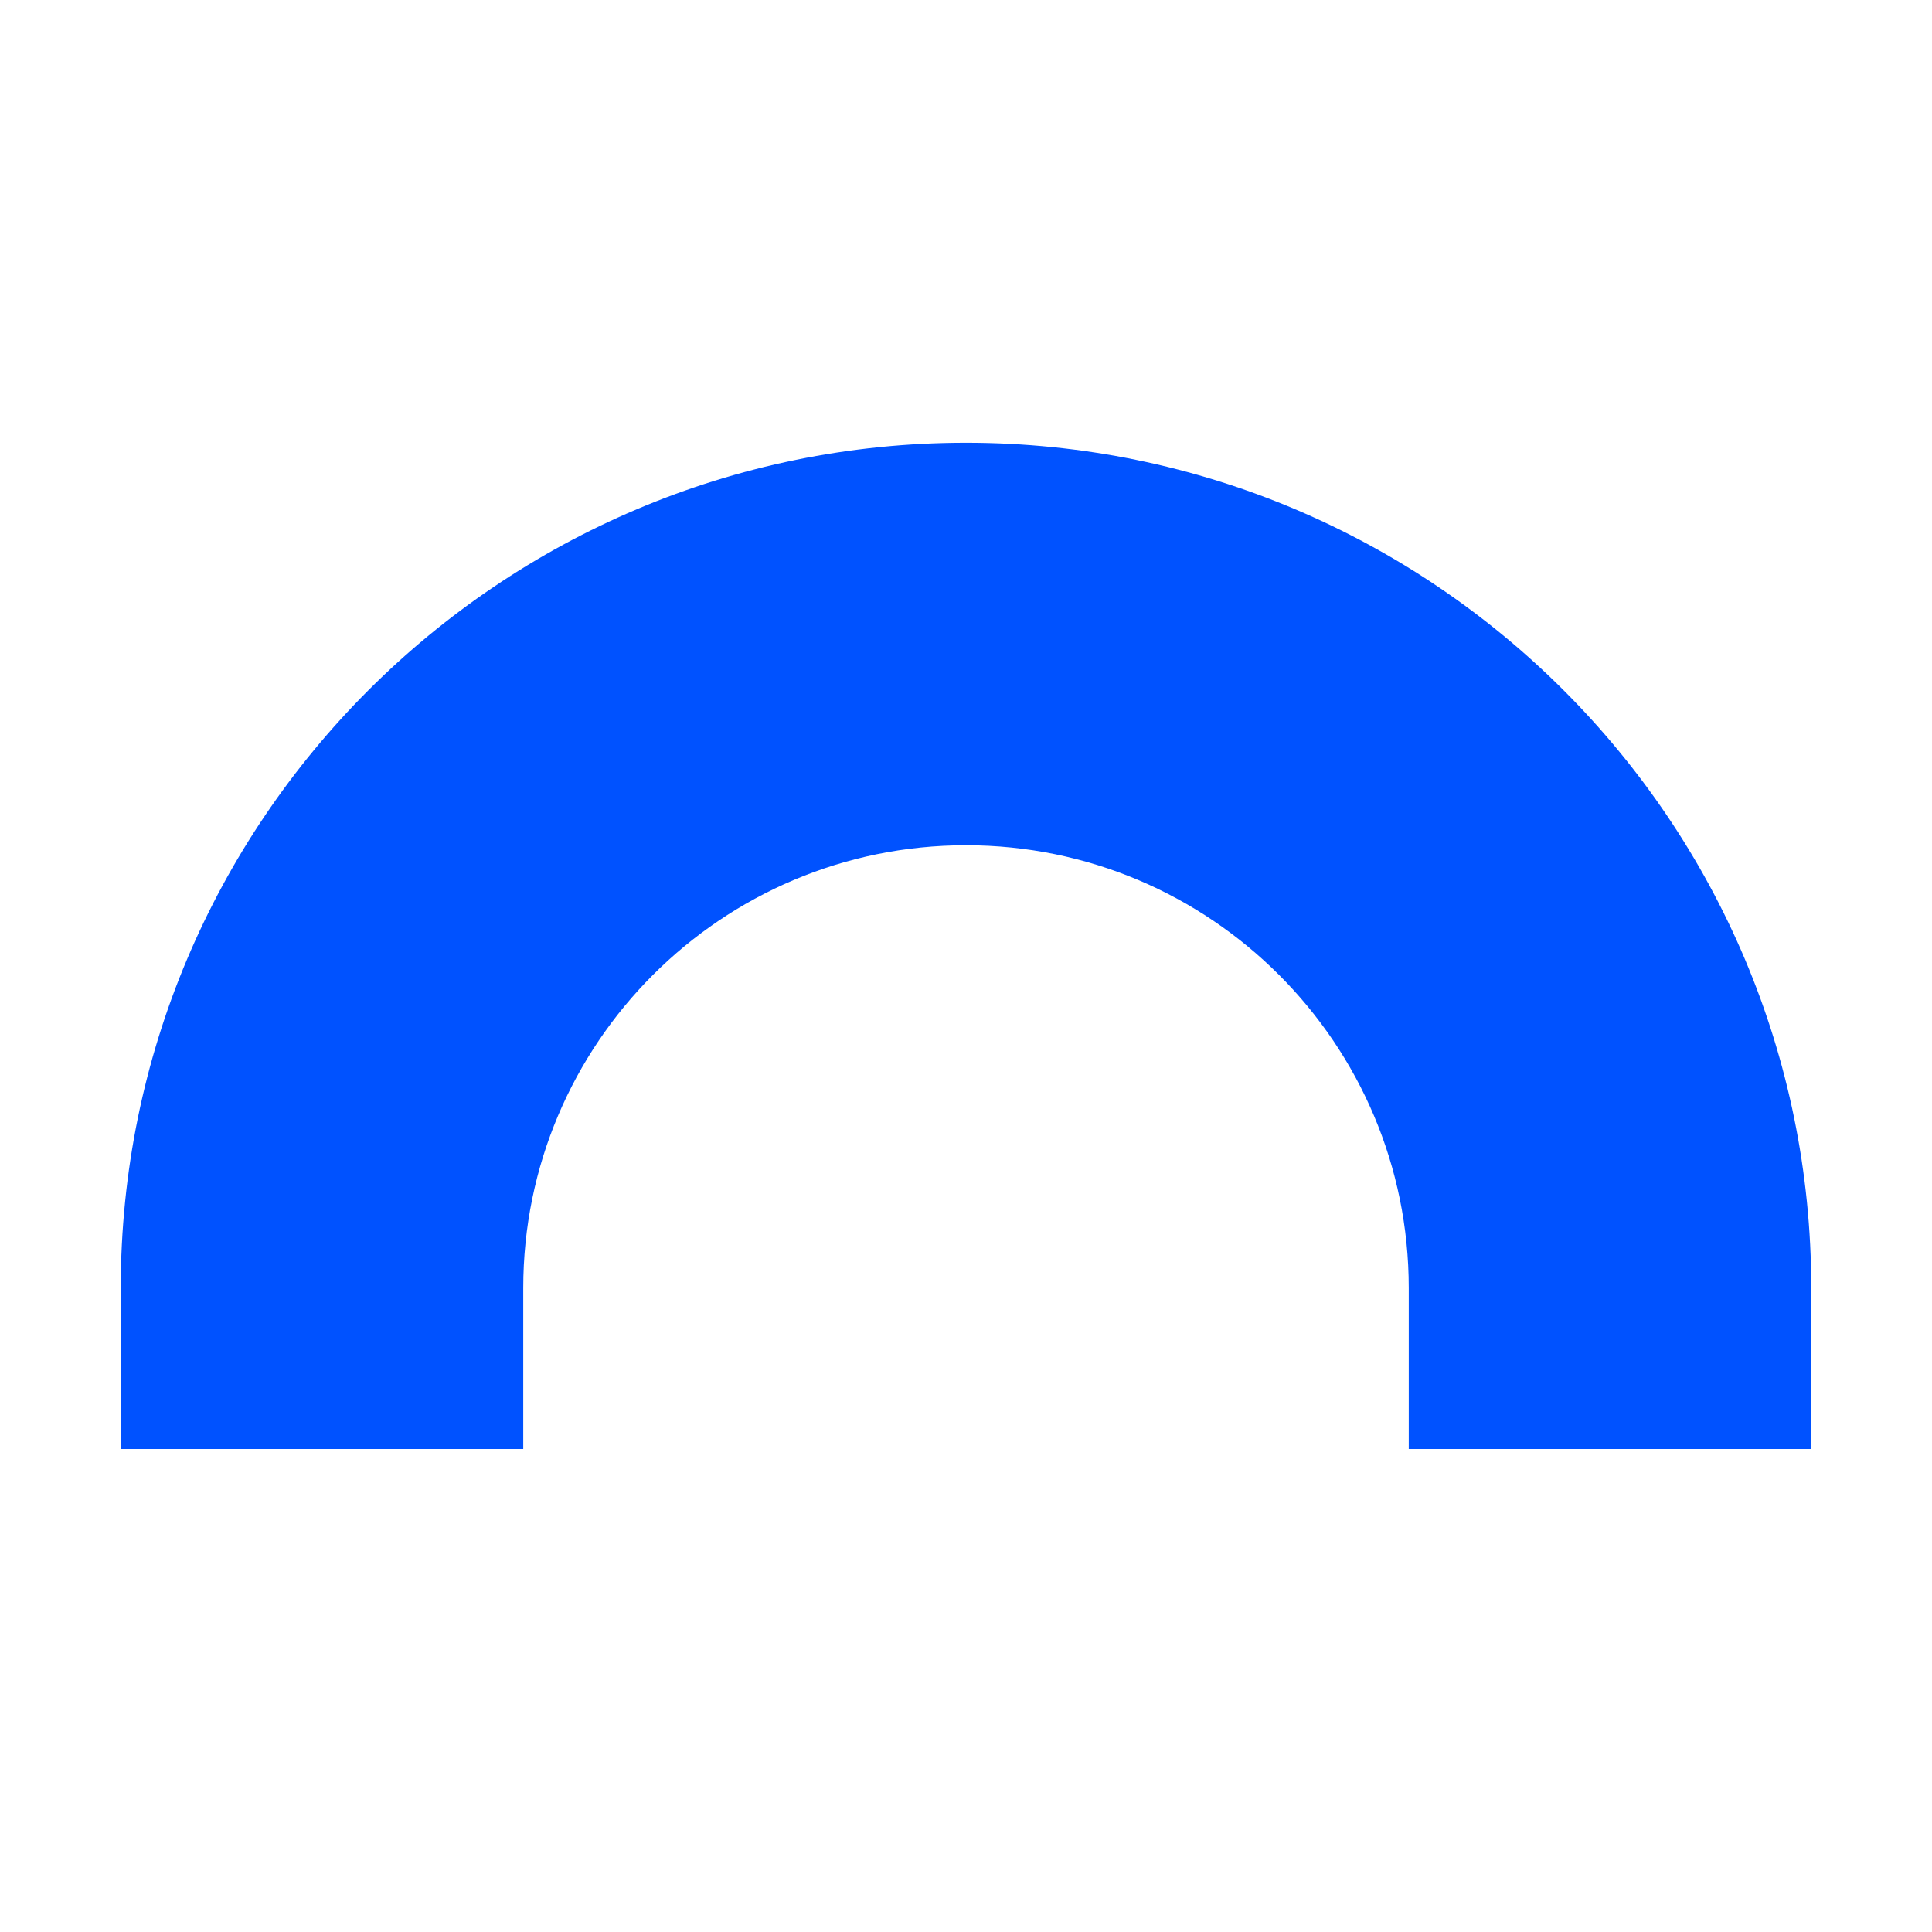
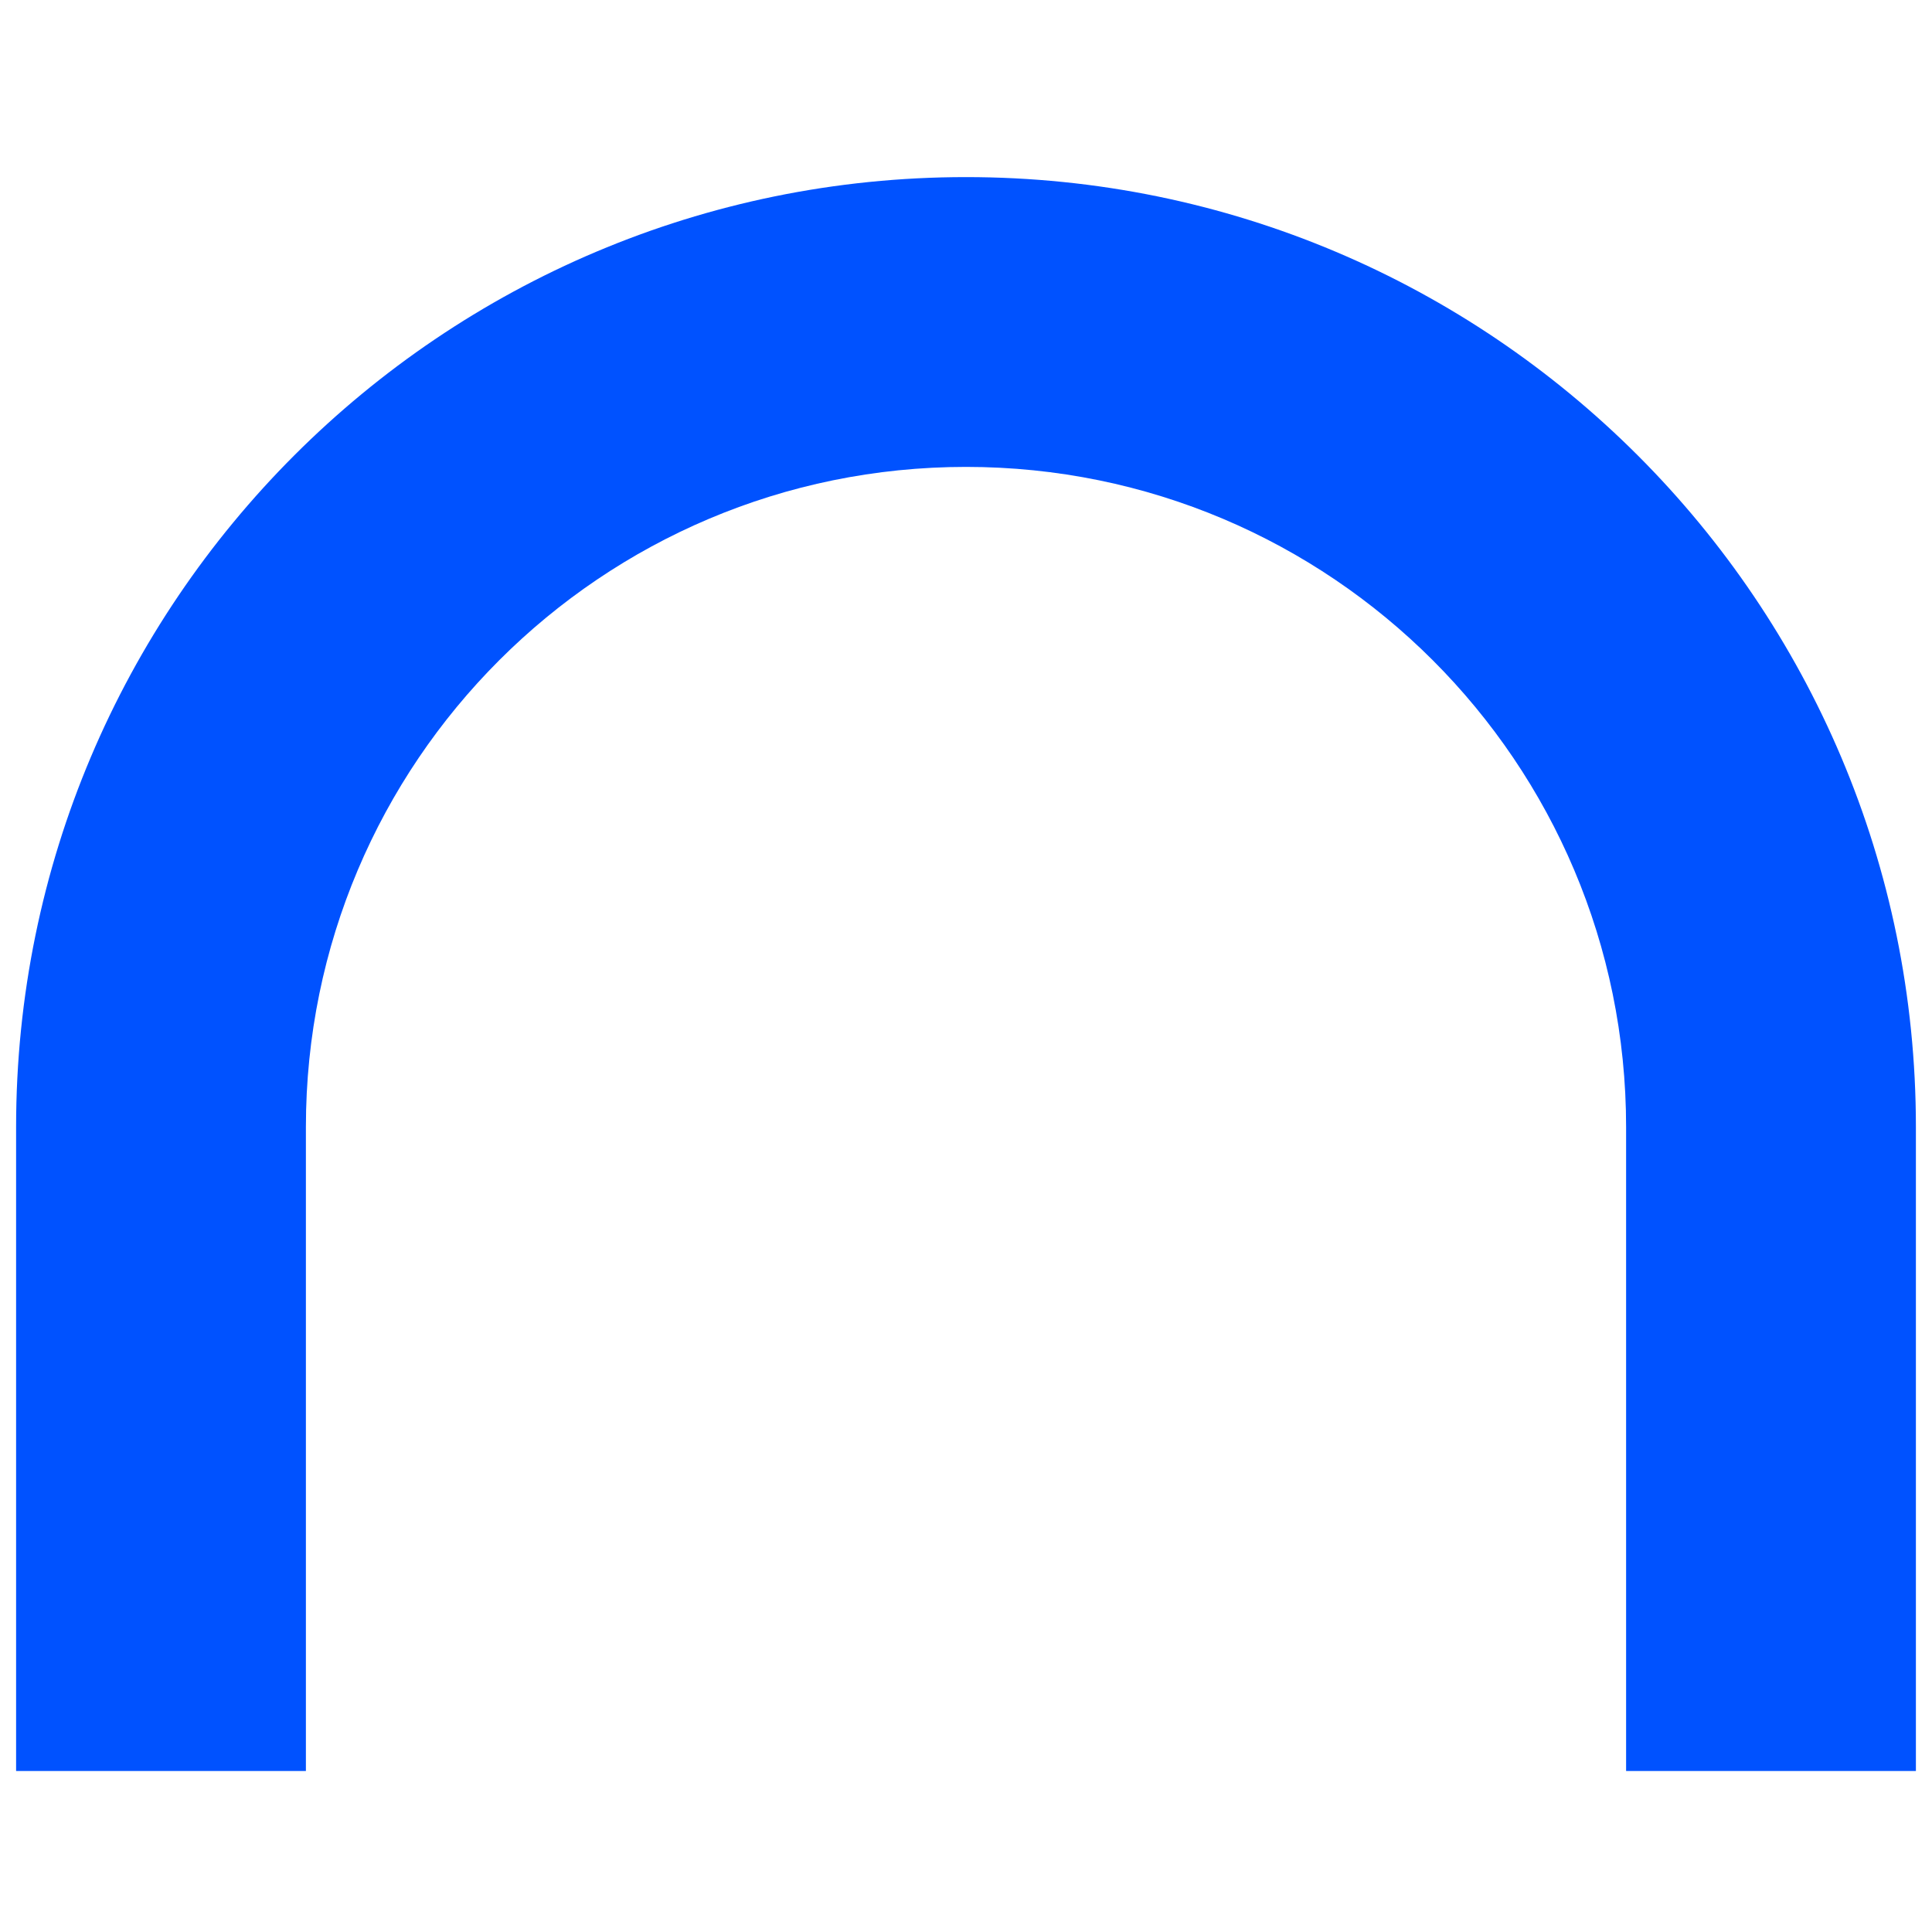
<svg xmlns="http://www.w3.org/2000/svg" fill="none" viewBox="0 0 12 12">
-   <path fill="#0052FF" fill-rule="evenodd" d="M6 5.25A2.75 2.75 0 0 0 3.25 8v1H.75V8a5.25 5.25 0 0 1 10.5 0v1h-2.5V8A2.75 2.75 0 0 0 6 5.25Z" clip-rule="evenodd" />
+   <path fill="#0052FF" fill-rule="evenodd" d="M6 2.9A4.1 4.1 0 0 0 1.9 7v4H.1V7a5.9 5.9 0 1 1 11.8 0v4h-1.8V7A4.1 4.1 0 0 0 6 2.9Z" clip-rule="evenodd" />
</svg>
